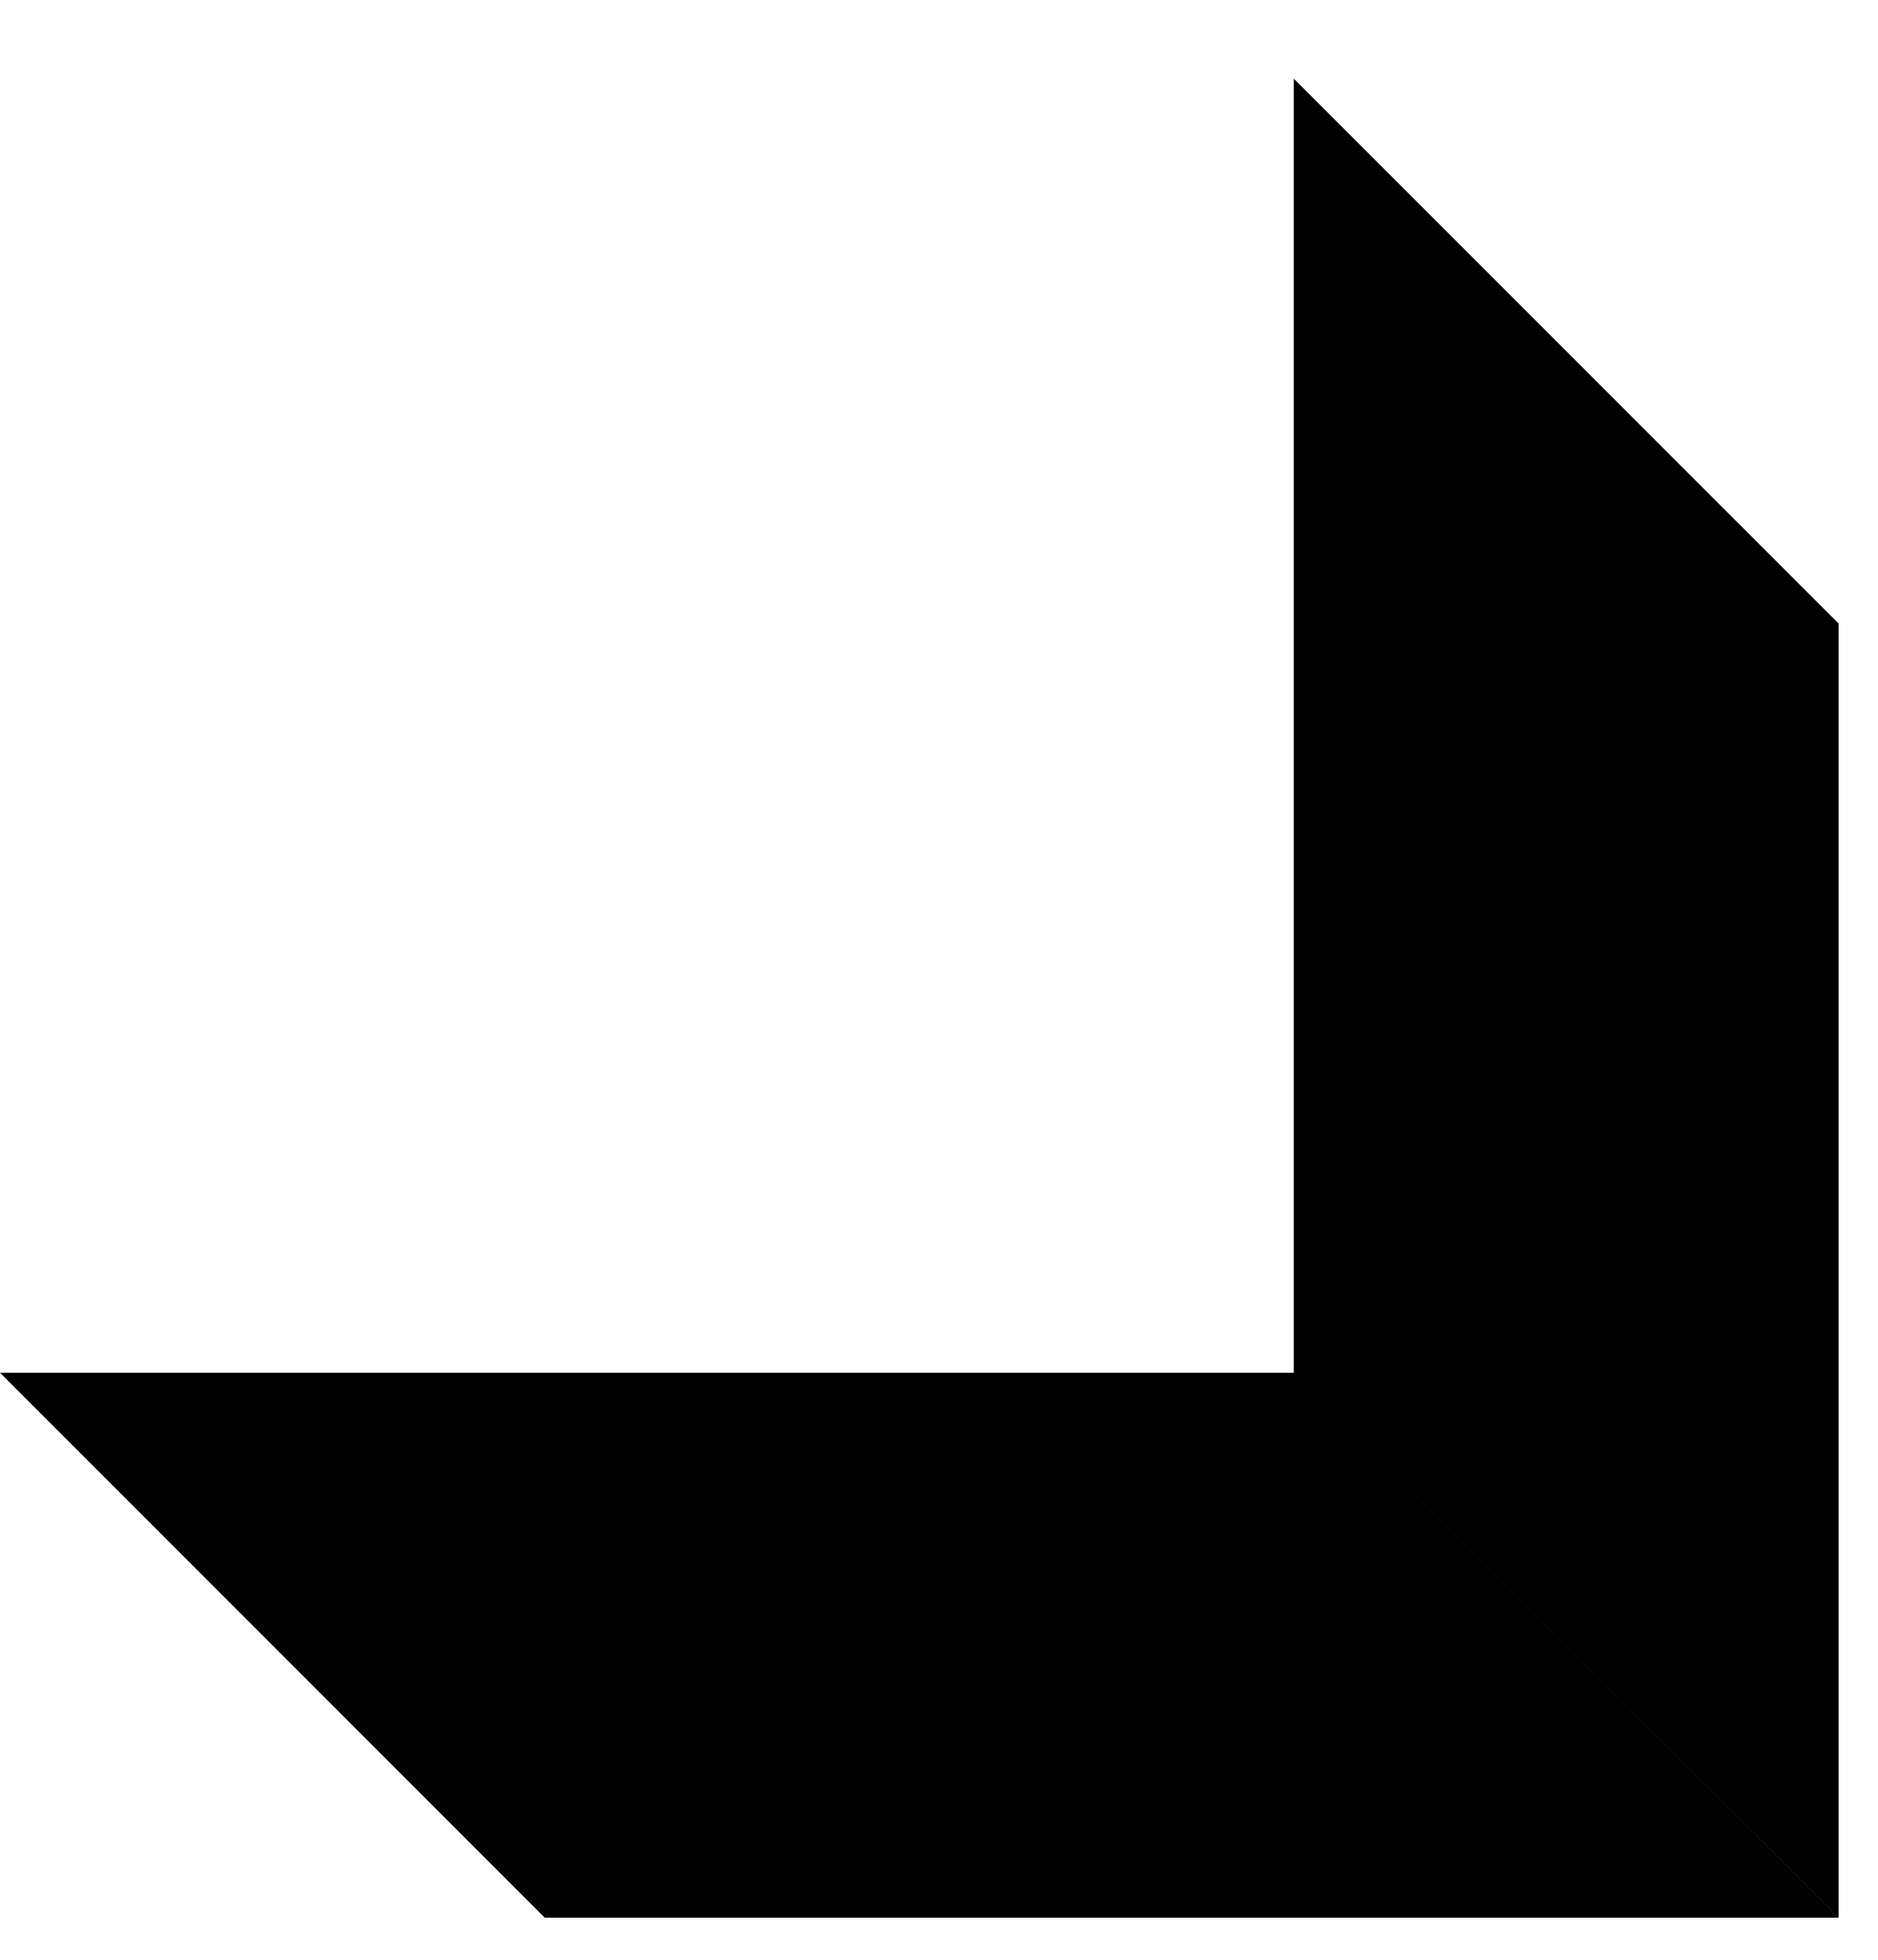
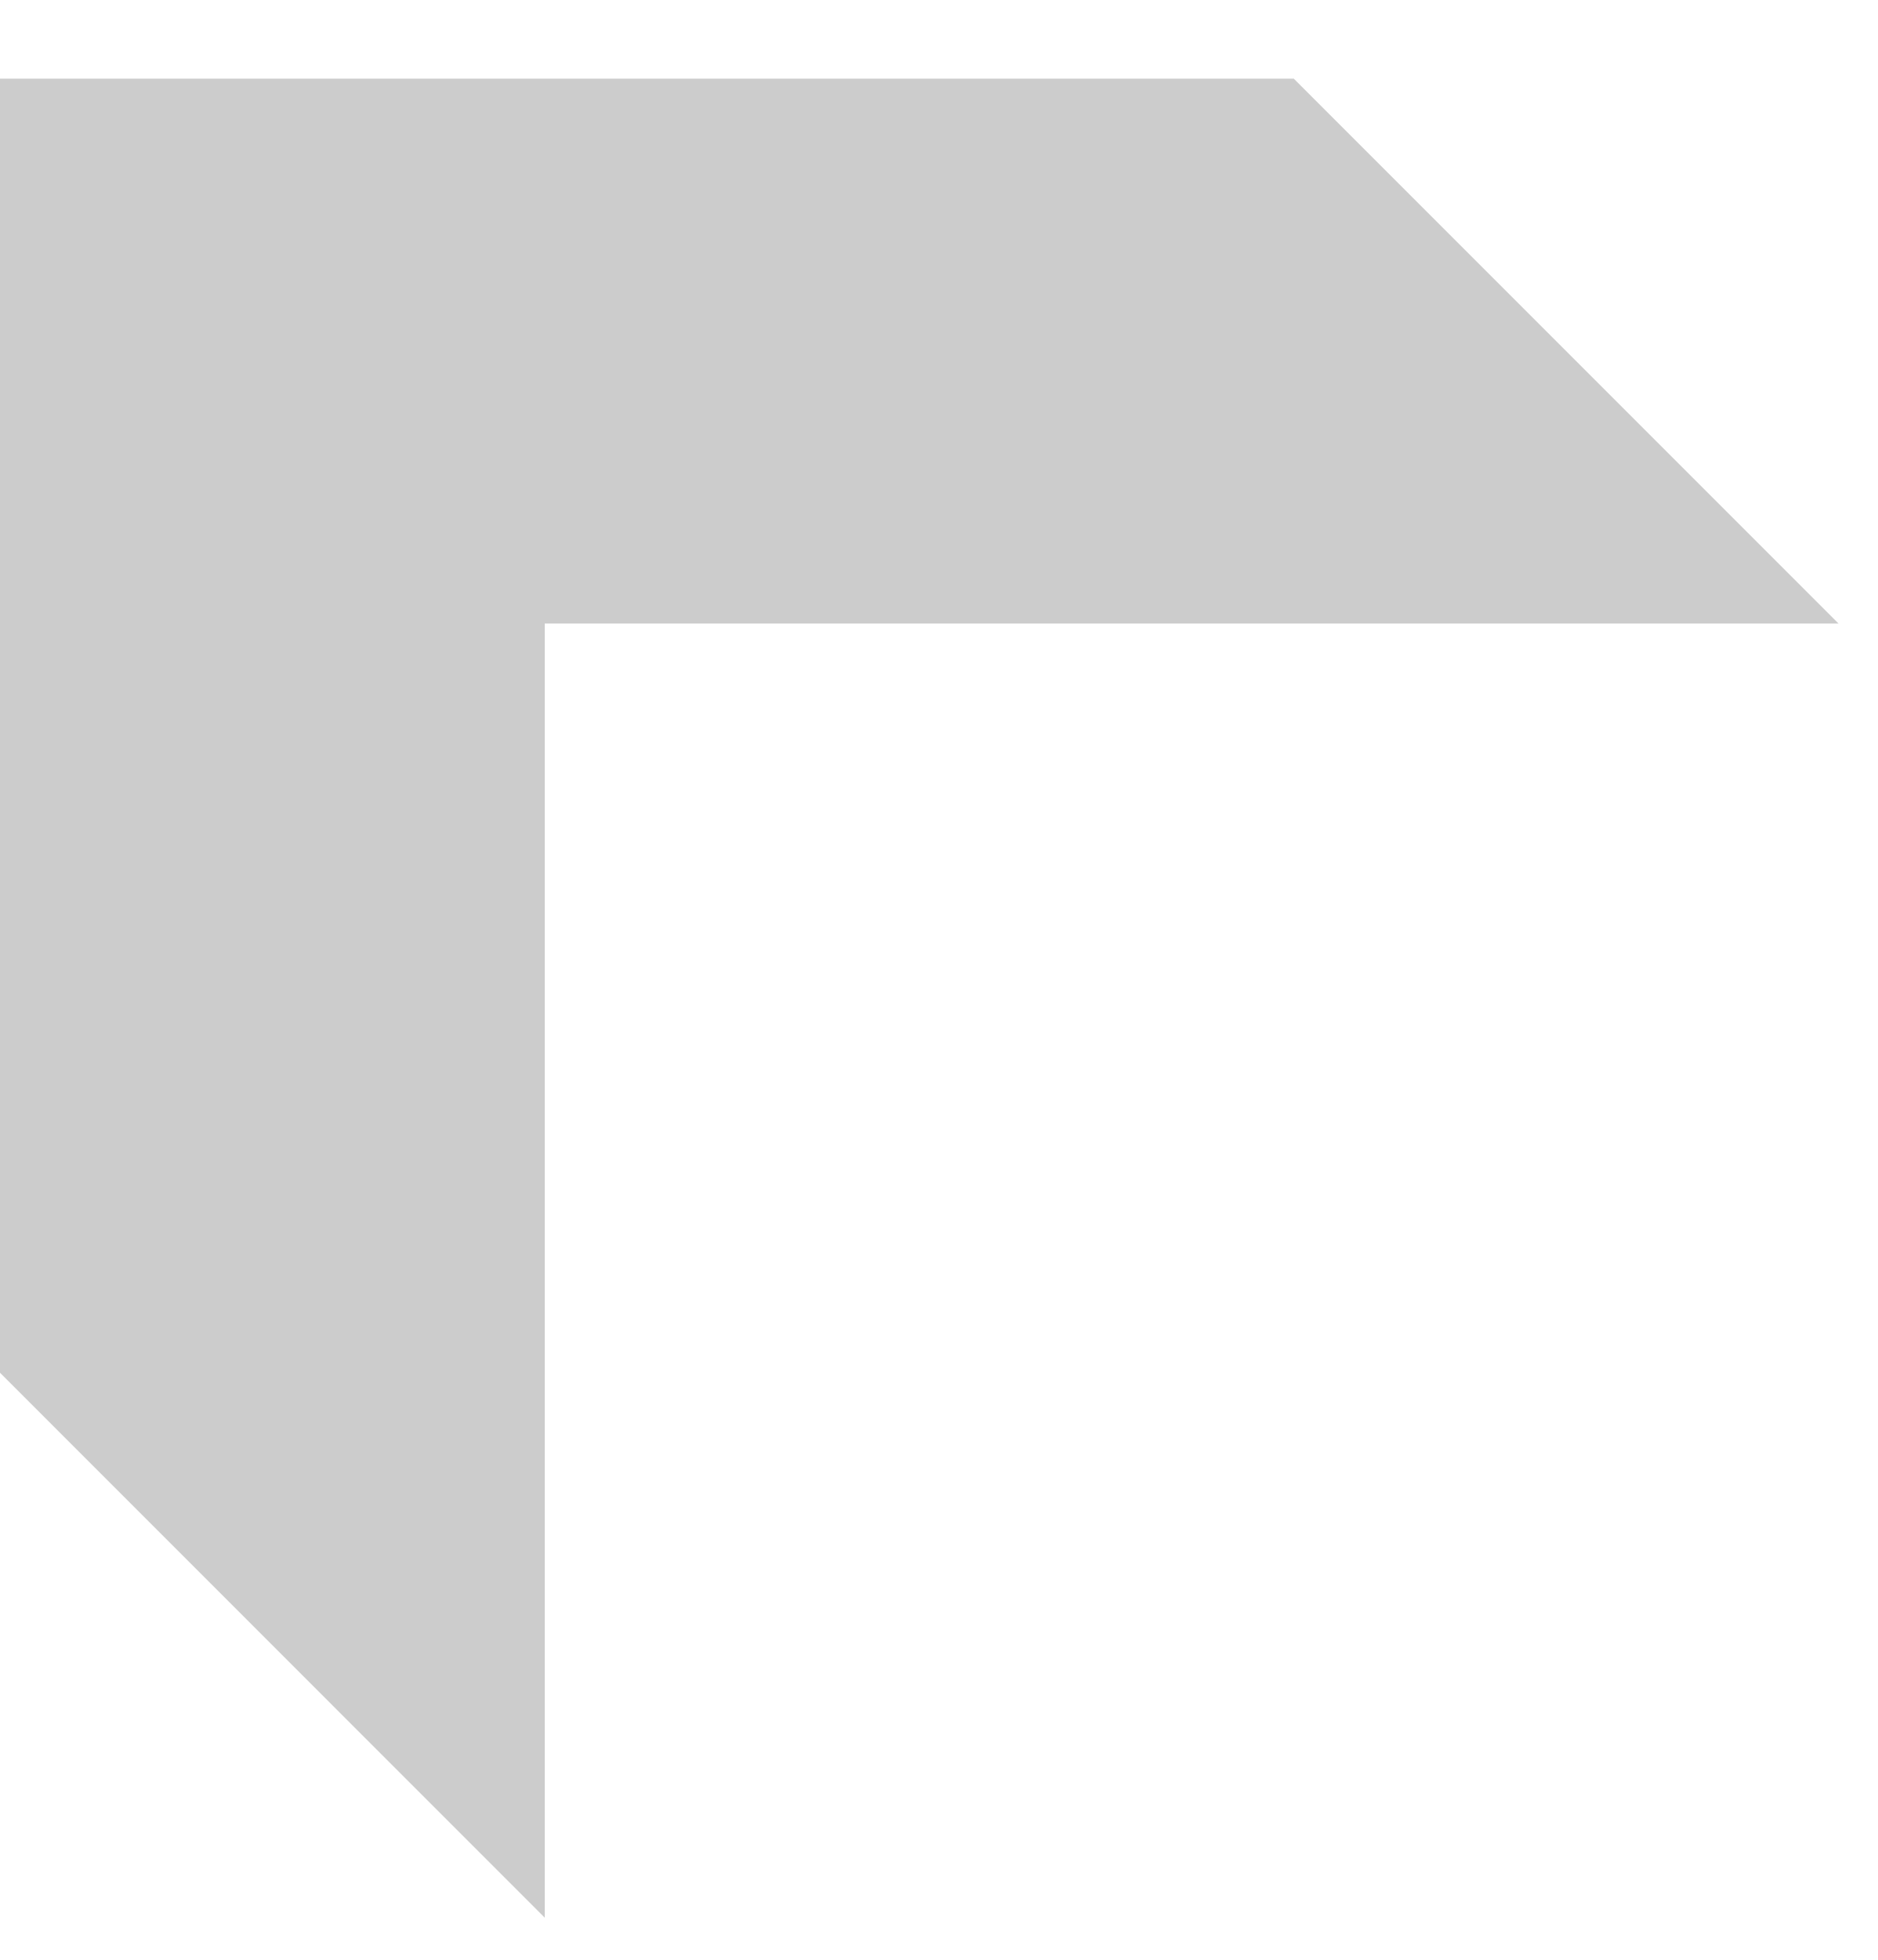
<svg xmlns="http://www.w3.org/2000/svg" width="23" height="24" viewBox="0 0 23 24" fill="none">
-   <path fill-rule="evenodd" clip-rule="evenodd" d="M6.672 23.482L22.518 23.482L15.846 16.809L2.28882e-05 16.809L6.672 23.482ZM15.846 16.809L15.846 0.963L22.519 7.635L22.519 23.482L15.846 16.809Z" fill="black" />
+   <path fill-rule="evenodd" clip-rule="evenodd" d="M15.846 0.963H8.58307e-06L6.672 7.635H22.518L15.846 0.963ZM6.672 7.635V23.482L0 16.809V0.963L6.672 7.635Z" fill="#CCCCCC" />
</svg>
